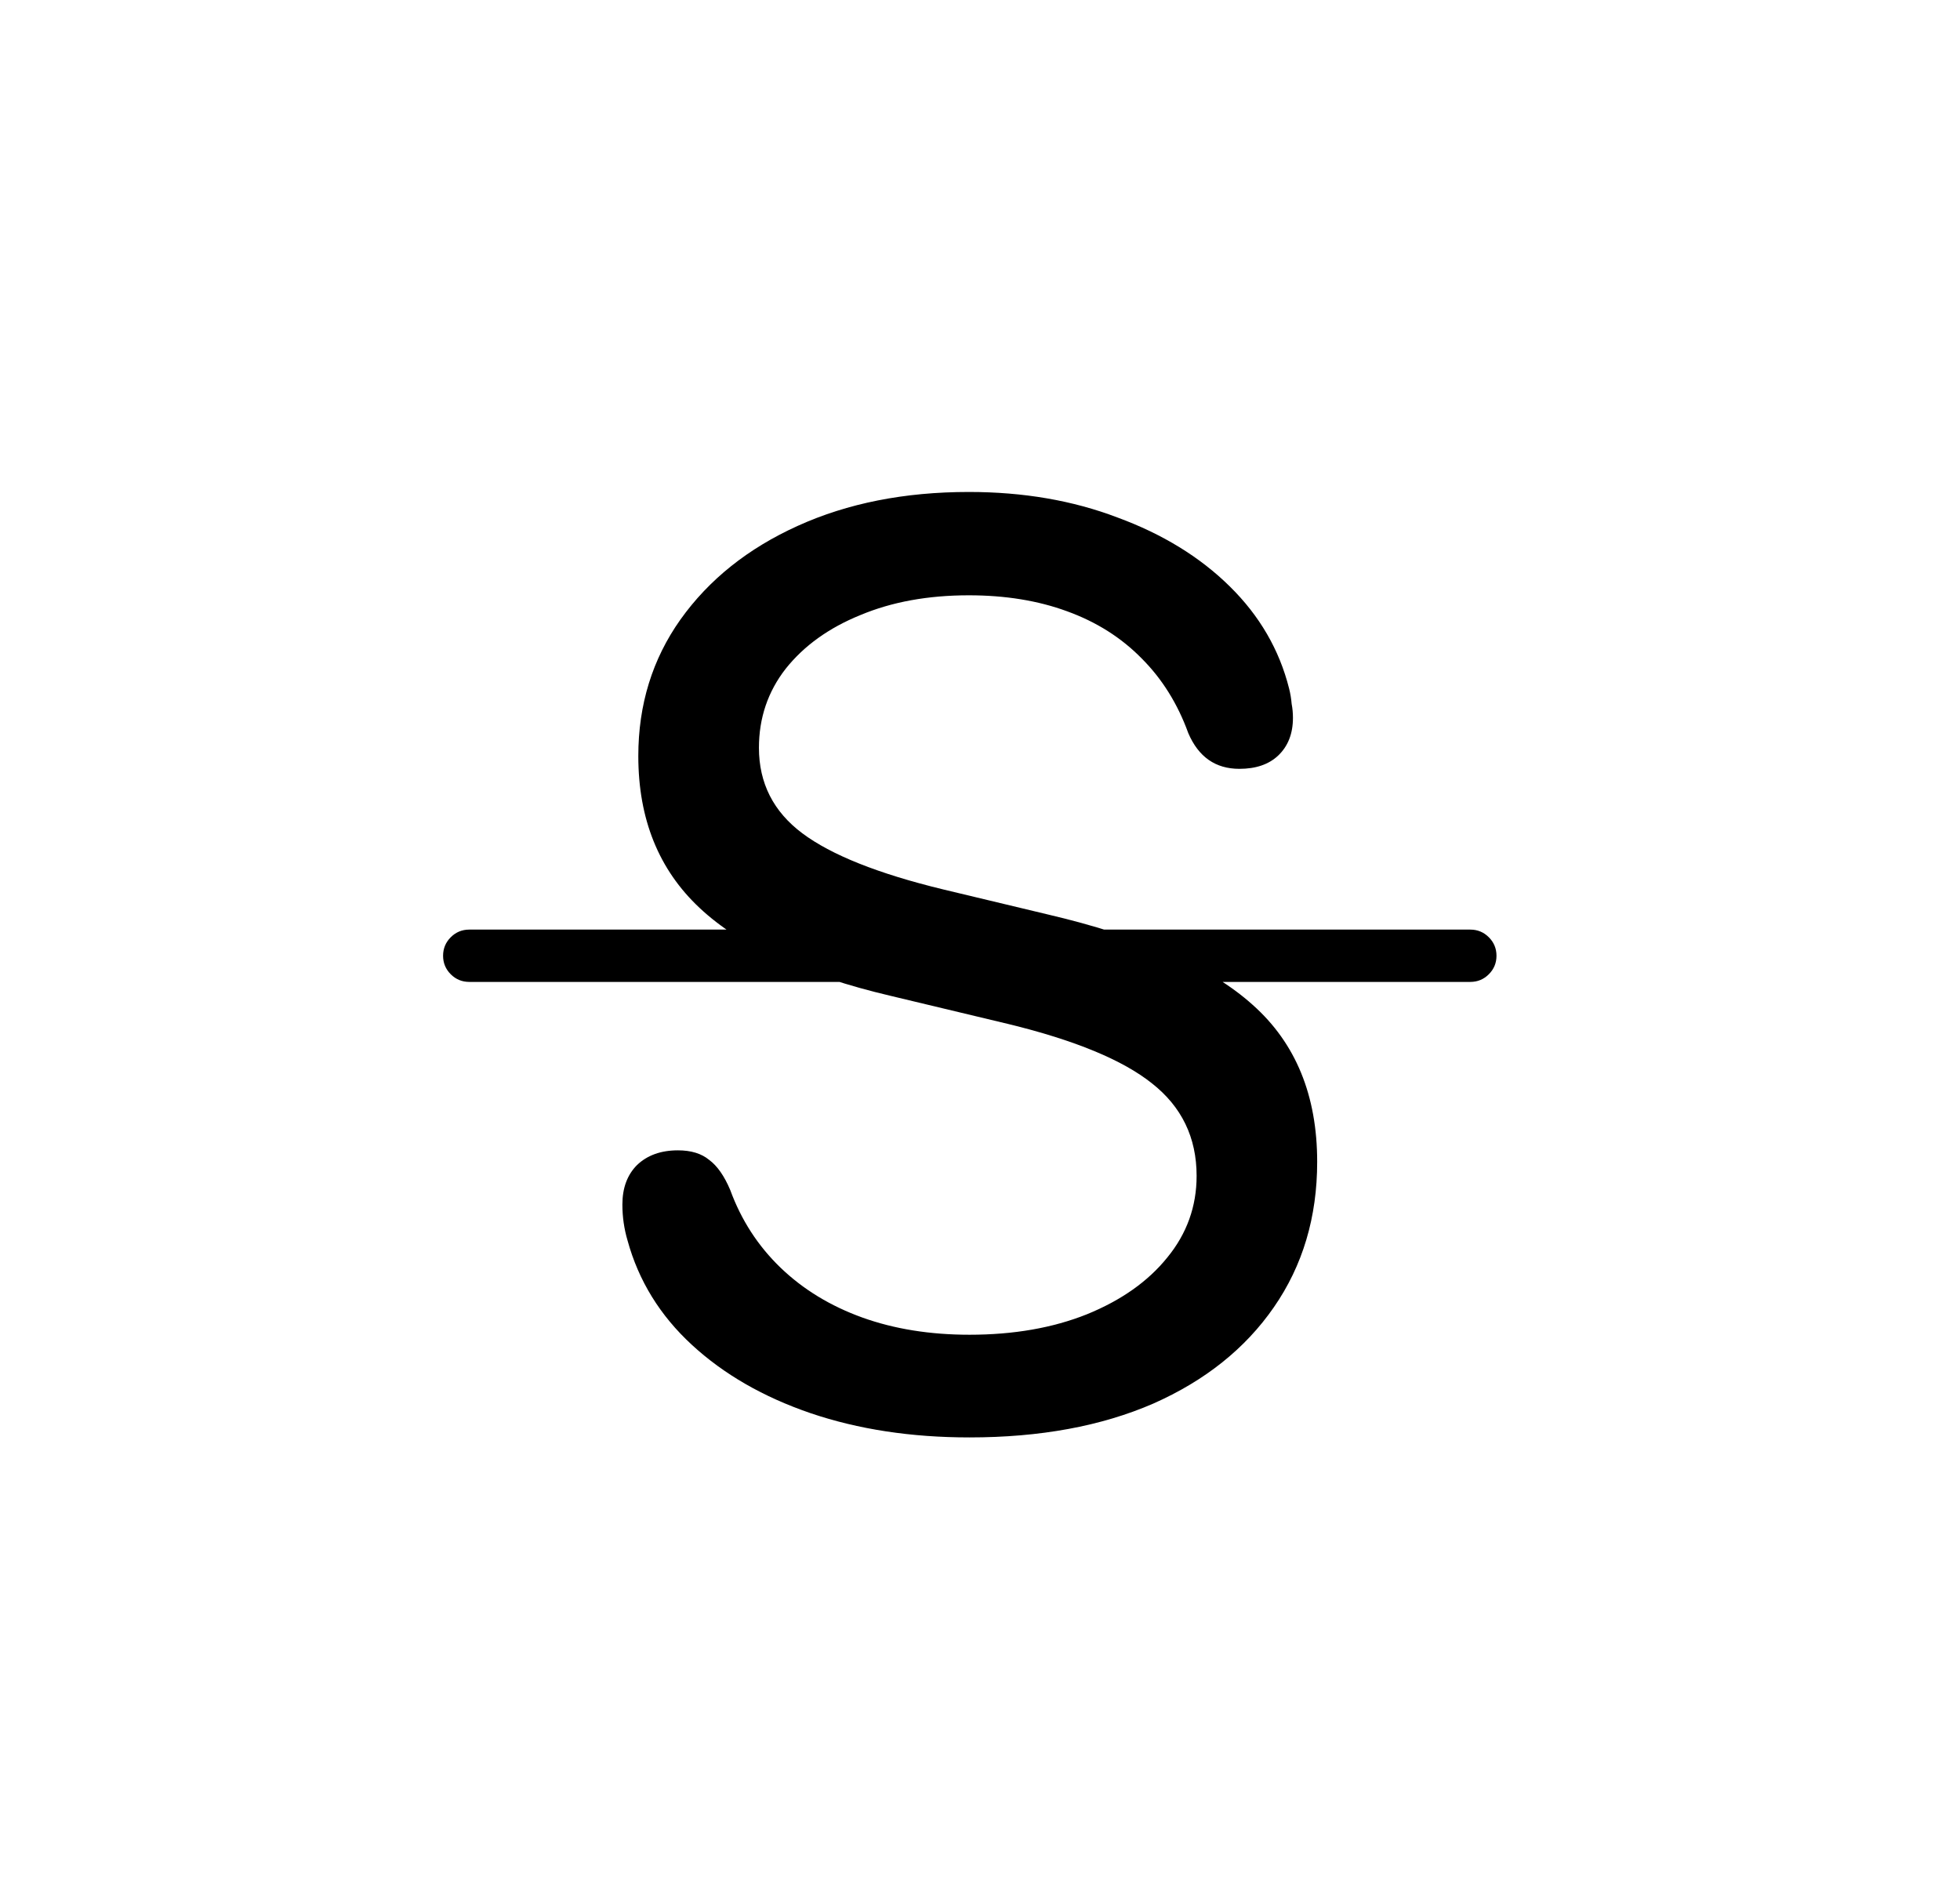
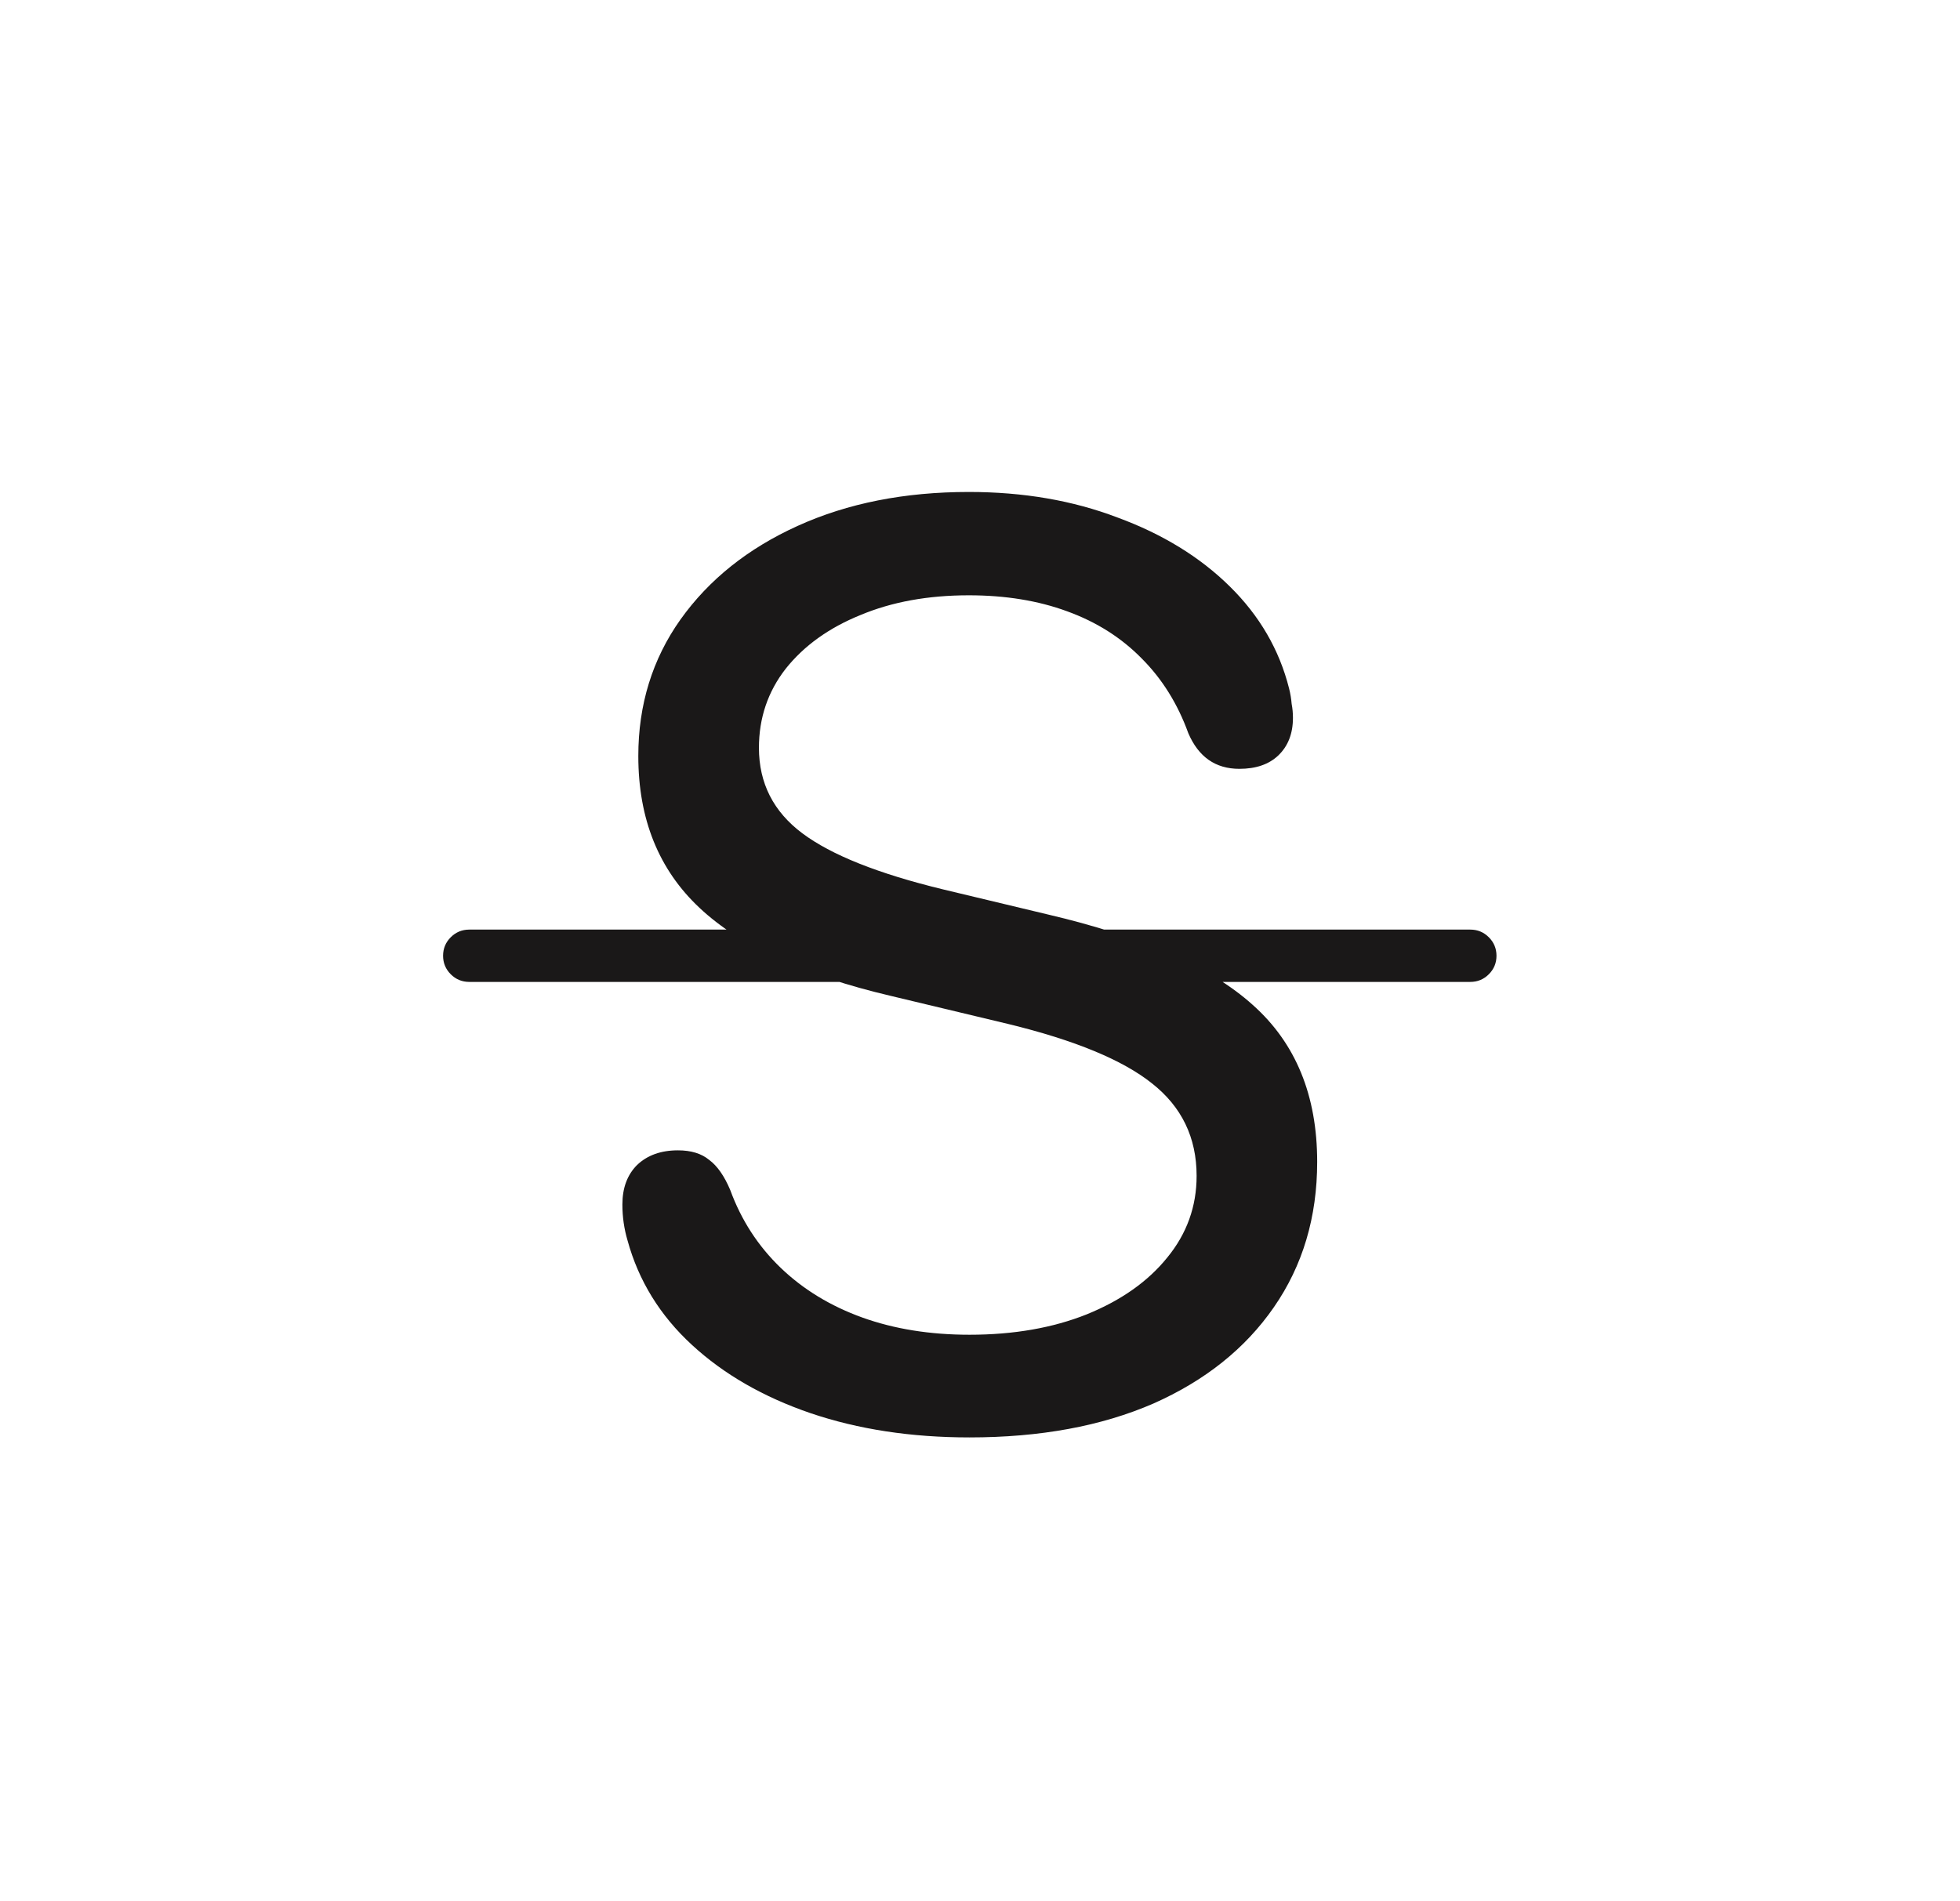
<svg xmlns="http://www.w3.org/2000/svg" width="33" height="32" viewBox="0 0 33 32" fill="none">
-   <path d="M16.323 24.204C15.341 24.204 14.45 24.068 13.648 23.796C12.853 23.524 12.187 23.141 11.65 22.646C11.113 22.152 10.751 21.565 10.565 20.885C10.508 20.691 10.479 20.491 10.479 20.283C10.479 20.004 10.561 19.782 10.726 19.617C10.898 19.453 11.127 19.37 11.414 19.37C11.636 19.37 11.811 19.424 11.94 19.531C12.076 19.631 12.194 19.8 12.294 20.036C12.48 20.545 12.763 20.981 13.143 21.347C13.523 21.712 13.981 21.991 14.518 22.185C15.055 22.378 15.657 22.475 16.323 22.475C17.067 22.475 17.726 22.36 18.299 22.131C18.879 21.895 19.33 21.576 19.653 21.175C19.982 20.774 20.147 20.315 20.147 19.8C20.147 19.155 19.896 18.636 19.395 18.242C18.901 17.848 18.095 17.515 16.978 17.243L15.001 16.77C13.54 16.427 12.466 15.933 11.779 15.288C11.091 14.644 10.747 13.791 10.747 12.731C10.747 11.865 10.984 11.099 11.456 10.433C11.936 9.759 12.595 9.233 13.433 8.854C14.271 8.474 15.23 8.284 16.312 8.284C17.229 8.284 18.063 8.427 18.815 8.714C19.574 8.993 20.204 9.38 20.705 9.874C21.207 10.368 21.54 10.941 21.704 11.593C21.726 11.679 21.74 11.765 21.747 11.851C21.762 11.929 21.769 12.008 21.769 12.087C21.769 12.352 21.687 12.563 21.522 12.721C21.364 12.871 21.146 12.946 20.867 12.946C20.465 12.946 20.179 12.746 20.007 12.345C19.828 11.851 19.567 11.432 19.223 11.088C18.879 10.737 18.46 10.472 17.966 10.293C17.479 10.114 16.928 10.024 16.312 10.024C15.624 10.024 15.016 10.135 14.486 10.357C13.956 10.572 13.537 10.873 13.229 11.26C12.928 11.646 12.778 12.091 12.778 12.592C12.778 13.186 13.021 13.666 13.508 14.031C13.995 14.396 14.787 14.712 15.882 14.977L17.633 15.396C19.223 15.768 20.376 16.276 21.092 16.921C21.816 17.565 22.177 18.446 22.177 19.564C22.177 20.494 21.934 21.311 21.447 22.013C20.967 22.707 20.29 23.248 19.416 23.635C18.543 24.014 17.511 24.204 16.323 24.204ZM7.901 16.534C7.779 16.534 7.675 16.491 7.589 16.405C7.503 16.319 7.46 16.215 7.46 16.094C7.46 15.972 7.503 15.868 7.589 15.782C7.675 15.696 7.779 15.653 7.901 15.653H24.755C24.877 15.653 24.981 15.696 25.067 15.782C25.153 15.868 25.196 15.972 25.196 16.094C25.196 16.215 25.153 16.319 25.067 16.405C24.981 16.491 24.877 16.534 24.755 16.534H7.901Z" fill="black" style="fill:black;fill-opacity:1;" />
+   <path d="M16.323 24.204C15.341 24.204 14.45 24.068 13.648 23.796C12.853 23.524 12.187 23.141 11.65 22.646C11.113 22.152 10.751 21.565 10.565 20.885C10.508 20.691 10.479 20.491 10.479 20.283C10.479 20.004 10.561 19.782 10.726 19.617C10.898 19.453 11.127 19.37 11.414 19.37C11.636 19.37 11.811 19.424 11.94 19.531C12.076 19.631 12.194 19.8 12.294 20.036C12.48 20.545 12.763 20.981 13.143 21.347C13.523 21.712 13.981 21.991 14.518 22.185C15.055 22.378 15.657 22.475 16.323 22.475C17.067 22.475 17.726 22.36 18.299 22.131C18.879 21.895 19.33 21.576 19.653 21.175C19.982 20.774 20.147 20.315 20.147 19.8C20.147 19.155 19.896 18.636 19.395 18.242C18.901 17.848 18.095 17.515 16.978 17.243L15.001 16.77C13.54 16.427 12.466 15.933 11.779 15.288C11.091 14.644 10.747 13.791 10.747 12.731C10.747 11.865 10.984 11.099 11.456 10.433C11.936 9.759 12.595 9.233 13.433 8.854C14.271 8.474 15.23 8.284 16.312 8.284C17.229 8.284 18.063 8.427 18.815 8.714C19.574 8.993 20.204 9.38 20.705 9.874C21.207 10.368 21.54 10.941 21.704 11.593C21.726 11.679 21.74 11.765 21.747 11.851C21.762 11.929 21.769 12.008 21.769 12.087C21.769 12.352 21.687 12.563 21.522 12.721C21.364 12.871 21.146 12.946 20.867 12.946C20.465 12.946 20.179 12.746 20.007 12.345C19.828 11.851 19.567 11.432 19.223 11.088C18.879 10.737 18.46 10.472 17.966 10.293C17.479 10.114 16.928 10.024 16.312 10.024C15.624 10.024 15.016 10.135 14.486 10.357C13.956 10.572 13.537 10.873 13.229 11.26C12.928 11.646 12.778 12.091 12.778 12.592C12.778 13.186 13.021 13.666 13.508 14.031C13.995 14.396 14.787 14.712 15.882 14.977L17.633 15.396C19.223 15.768 20.376 16.276 21.092 16.921C21.816 17.565 22.177 18.446 22.177 19.564C22.177 20.494 21.934 21.311 21.447 22.013C20.967 22.707 20.29 23.248 19.416 23.635C18.543 24.014 17.511 24.204 16.323 24.204ZM7.901 16.534C7.779 16.534 7.675 16.491 7.589 16.405C7.503 16.319 7.46 16.215 7.46 16.094C7.46 15.972 7.503 15.868 7.589 15.782C7.675 15.696 7.779 15.653 7.901 15.653H24.755C24.877 15.653 24.981 15.696 25.067 15.782C25.153 15.868 25.196 15.972 25.196 16.094C25.196 16.215 25.153 16.319 25.067 16.405C24.981 16.491 24.877 16.534 24.755 16.534H7.901Z" fill="#1A1818" />
</svg>
